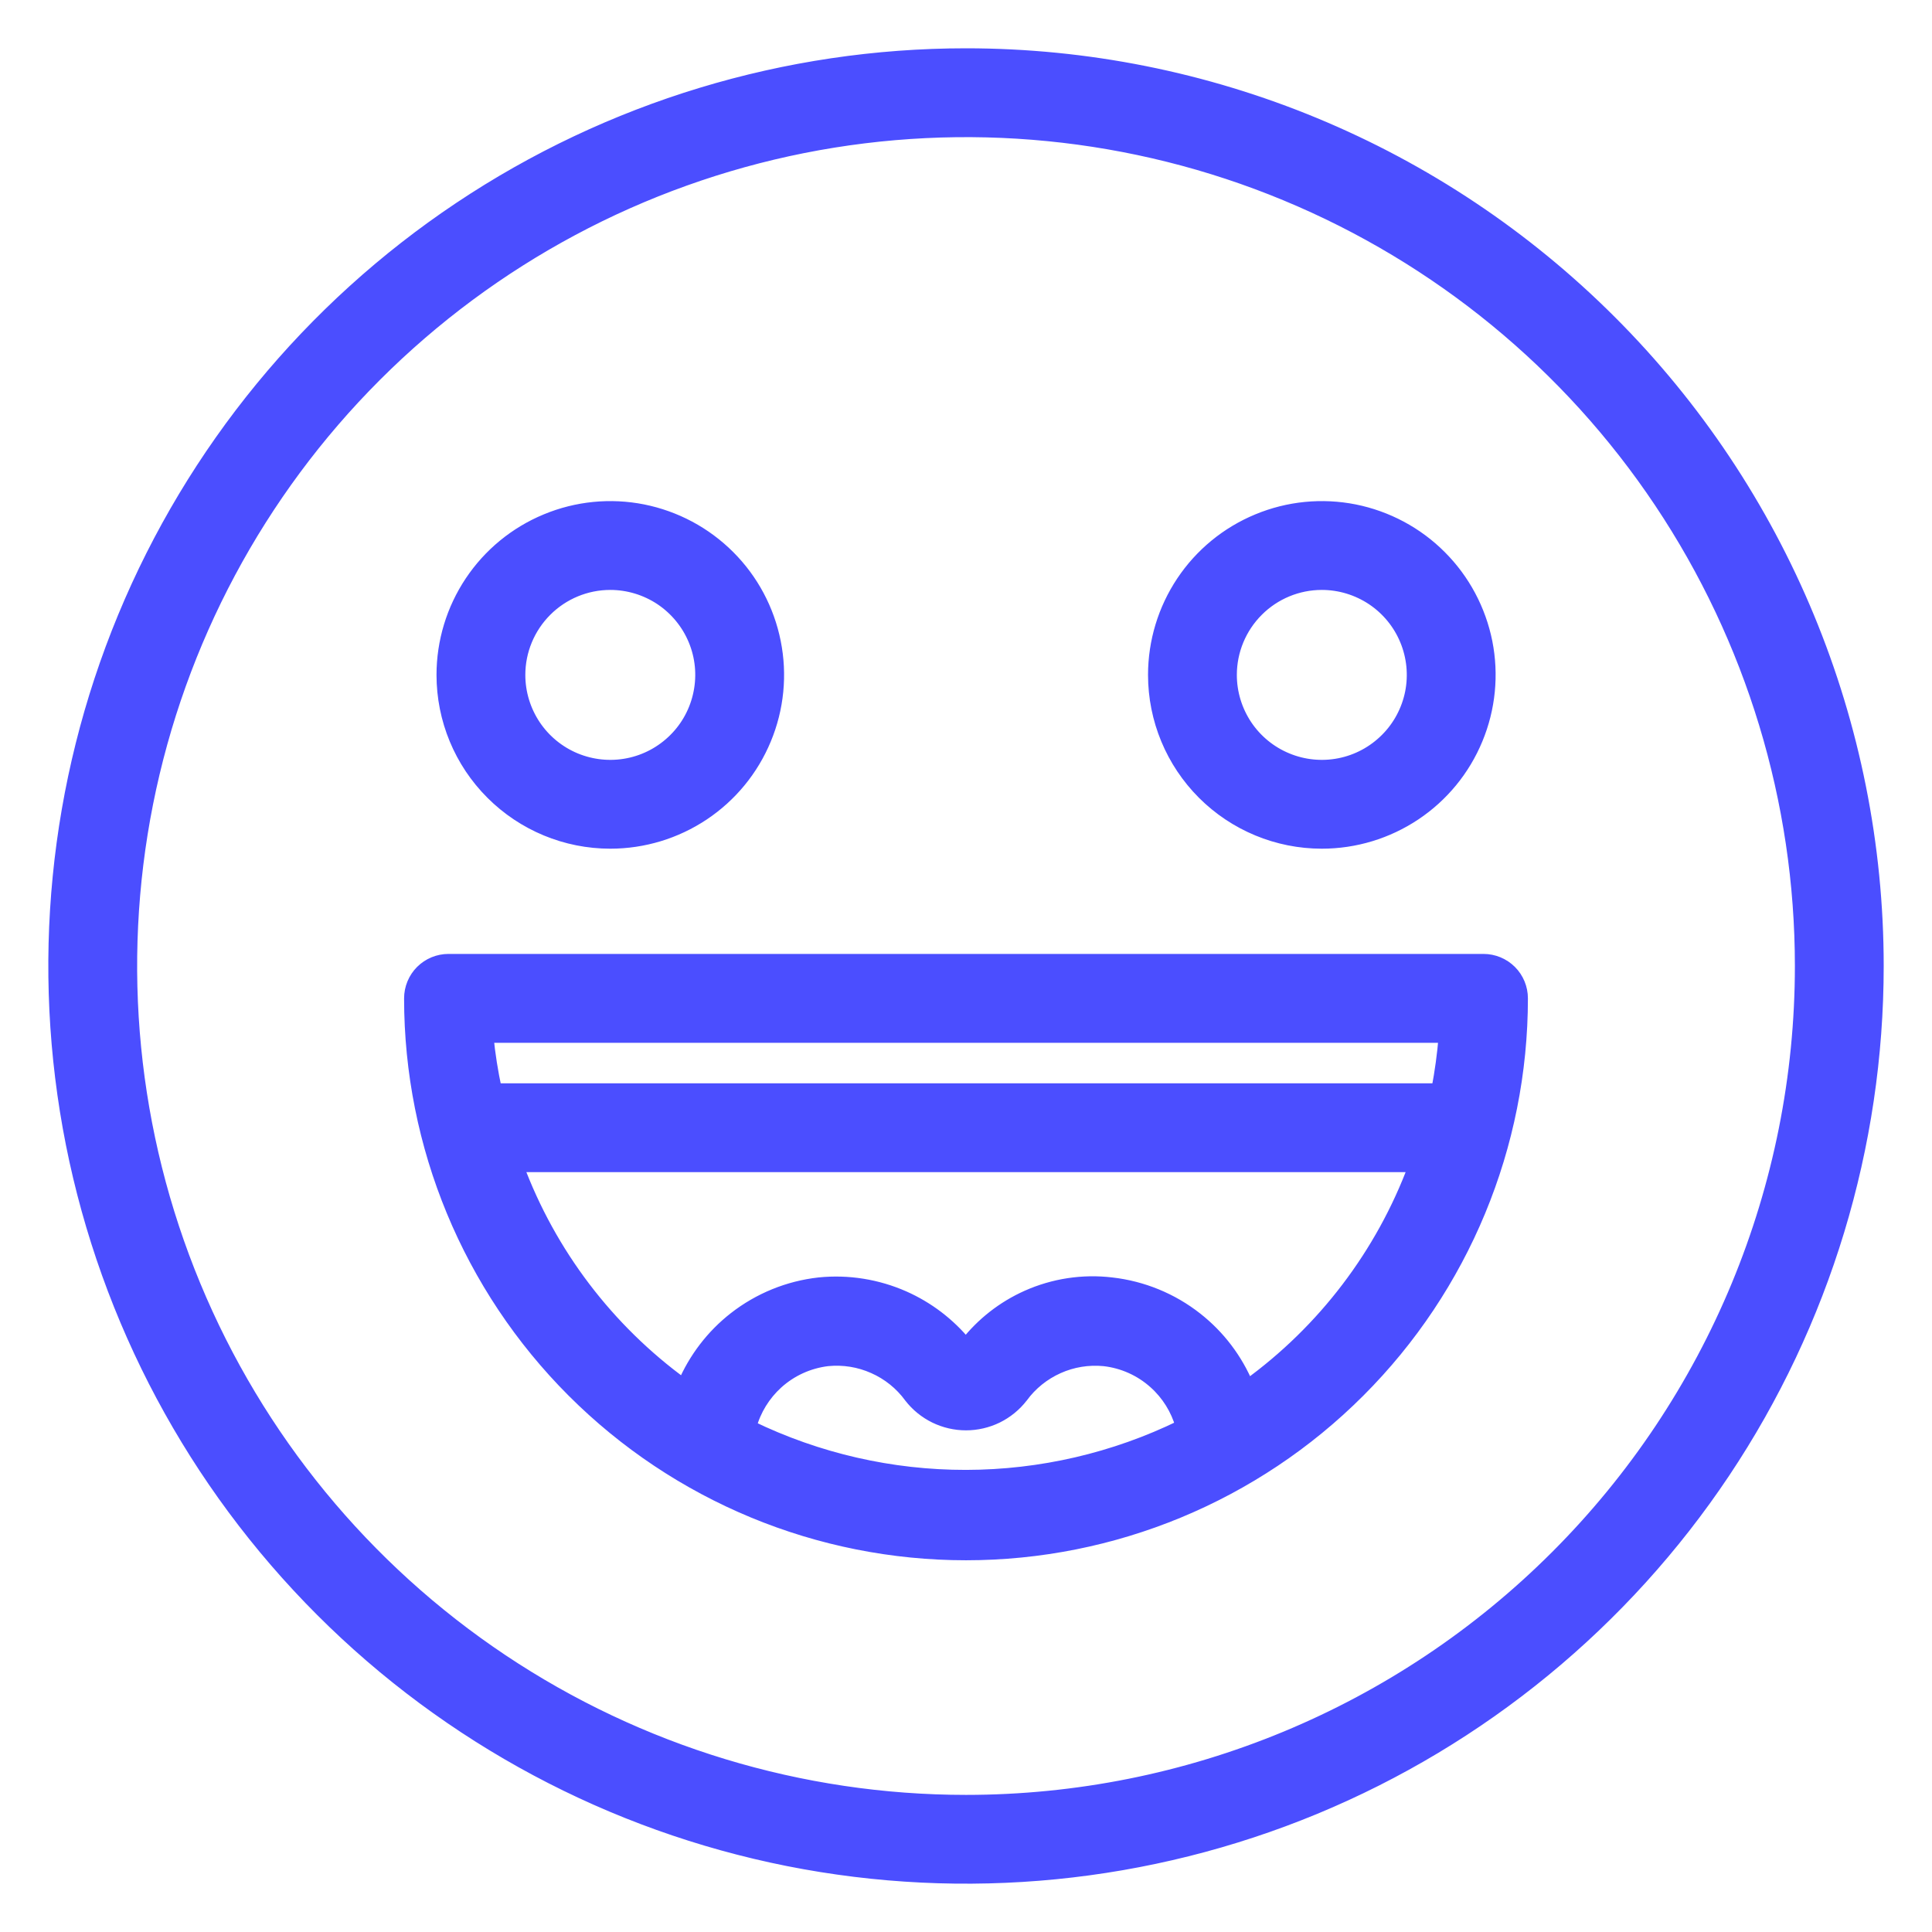
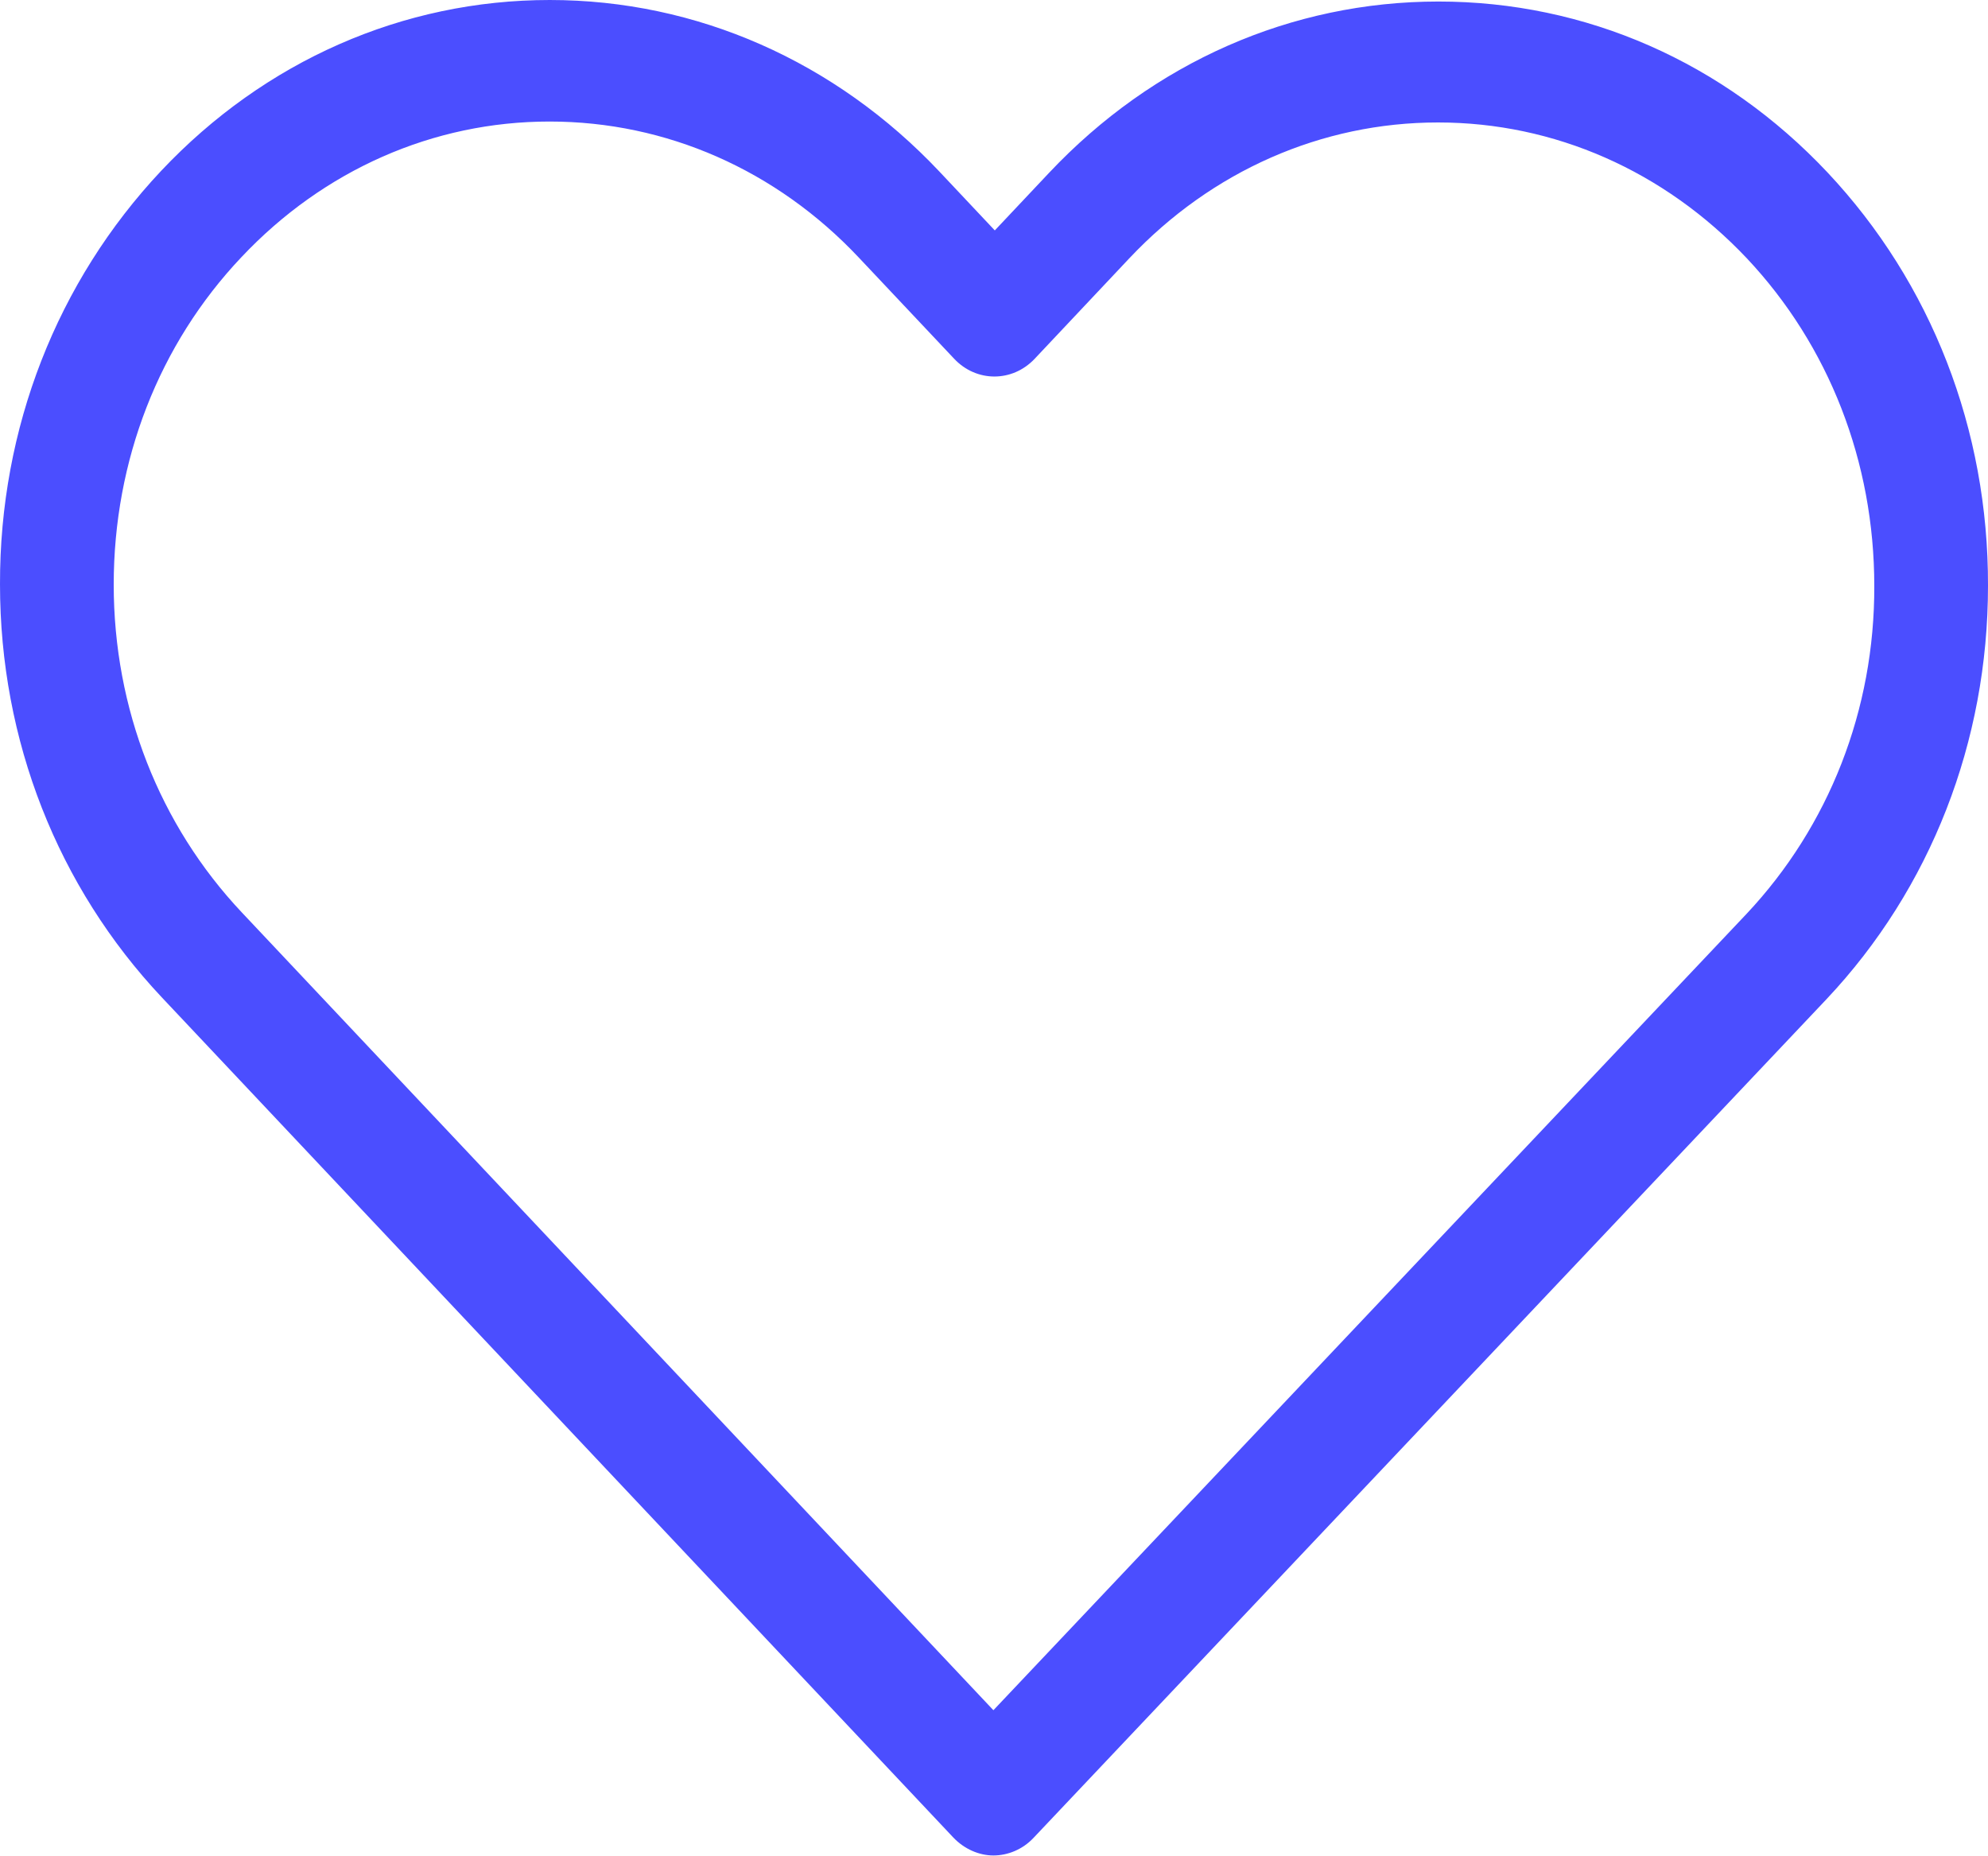
- <svg xmlns="http://www.w3.org/2000/svg" width="32" height="32" viewBox="0 0 32 32" fill="none">
-   <path d="M10.108 13.957C10.658 13.957 11.195 13.794 11.652 13.489C12.109 13.184 12.465 12.75 12.675 12.242C12.886 11.734 12.941 11.175 12.833 10.636C12.726 10.098 12.462 9.602 12.073 9.214C11.684 8.825 11.189 8.561 10.65 8.453C10.111 8.346 9.553 8.401 9.045 8.612C8.537 8.822 8.103 9.178 7.798 9.635C7.493 10.092 7.33 10.629 7.33 11.179C7.33 11.915 7.622 12.622 8.144 13.143C8.665 13.664 9.371 13.957 10.108 13.957ZM10.108 9.671C10.406 9.671 10.698 9.76 10.946 9.925C11.193 10.091 11.387 10.326 11.501 10.602C11.615 10.877 11.645 11.18 11.586 11.473C11.528 11.765 11.385 12.034 11.174 12.244C10.963 12.455 10.695 12.599 10.402 12.657C10.11 12.715 9.807 12.685 9.531 12.571C9.256 12.457 9.021 12.264 8.855 12.016C8.69 11.768 8.601 11.477 8.601 11.179C8.601 10.779 8.76 10.396 9.043 10.113C9.325 9.83 9.709 9.671 10.108 9.671Z" fill="#4B4EFF" stroke="#4B4EFF" stroke-width="0.2" />
-   <path d="M21.893 13.957C22.443 13.957 22.98 13.794 23.437 13.489C23.894 13.184 24.25 12.75 24.46 12.242C24.671 11.734 24.726 11.175 24.619 10.636C24.511 10.098 24.247 9.602 23.858 9.214C23.47 8.825 22.974 8.561 22.436 8.453C21.896 8.346 21.338 8.401 20.83 8.612C20.322 8.822 19.888 9.178 19.583 9.635C19.278 10.092 19.115 10.629 19.115 11.179C19.115 11.915 19.408 12.622 19.929 13.143C20.45 13.664 21.157 13.957 21.893 13.957ZM21.893 9.671C22.192 9.671 22.483 9.76 22.731 9.925C22.979 10.091 23.172 10.326 23.286 10.602C23.4 10.877 23.43 11.18 23.372 11.473C23.313 11.765 23.17 12.034 22.959 12.244C22.748 12.455 22.48 12.599 22.187 12.657C21.895 12.715 21.592 12.685 21.317 12.571C21.041 12.457 20.806 12.264 20.64 12.016C20.475 11.768 20.386 11.477 20.386 11.179C20.386 10.779 20.545 10.396 20.828 10.113C21.11 9.83 21.494 9.671 21.893 9.671Z" fill="#4B4EFF" stroke="#4B4EFF" stroke-width="0.2" />
-   <path d="M16 0.9C13.014 0.9 10.094 1.786 7.611 3.445C5.128 5.104 3.192 7.462 2.049 10.222C0.907 12.981 0.608 16.017 1.19 18.946C1.773 21.875 3.211 24.566 5.323 26.677C7.434 28.789 10.125 30.227 13.054 30.81C15.983 31.392 19.019 31.093 21.779 29.951C24.538 28.808 26.896 26.872 28.555 24.389C30.214 21.906 31.1 18.986 31.1 16C31.1 11.995 29.509 8.154 26.677 5.323C23.846 2.491 20.005 0.9 16 0.9ZM16 29.829C13.265 29.829 10.591 29.017 8.317 27.498C6.043 25.979 4.271 23.819 3.224 21.292C2.177 18.765 1.904 15.985 2.437 13.302C2.971 10.62 4.288 8.156 6.222 6.222C8.156 4.288 10.62 2.971 13.302 2.437C15.985 1.904 18.765 2.177 21.292 3.224C23.819 4.271 25.979 6.043 27.498 8.317C29.017 10.591 29.829 13.265 29.829 16C29.829 19.668 28.372 23.185 25.778 25.778C23.185 28.372 19.668 29.829 16 29.829Z" fill="#4B4EFF" stroke="#4B4EFF" stroke-width="0.2" />
-   <path d="M15.073 23.136L15.073 23.136L15.074 23.138C15.184 23.279 15.324 23.393 15.485 23.472C15.645 23.55 15.821 23.591 16 23.591C16.178 23.591 16.355 23.55 16.515 23.472C16.675 23.393 16.816 23.279 16.925 23.138L16.925 23.138L16.927 23.136C17.081 22.925 17.288 22.759 17.527 22.652C17.765 22.545 18.027 22.503 18.287 22.528C18.598 22.563 18.89 22.694 19.123 22.903C19.337 23.094 19.491 23.343 19.569 23.618C18.458 24.161 17.238 24.444 16.001 24.446C14.764 24.448 13.543 24.168 12.43 23.628C12.506 23.351 12.659 23.102 12.872 22.908C13.104 22.698 13.396 22.565 13.707 22.528C13.968 22.502 14.231 22.544 14.47 22.651C14.71 22.757 14.918 22.924 15.073 23.136ZM15.998 22.263C15.722 21.926 15.371 21.658 14.971 21.481C14.531 21.287 14.047 21.209 13.568 21.258L13.568 21.258L13.567 21.258C13.056 21.315 12.571 21.513 12.165 21.83C11.794 22.12 11.504 22.5 11.32 22.932C10.069 22.022 9.113 20.764 8.573 19.314H23.427C22.885 20.771 21.924 22.036 20.664 22.948C20.482 22.512 20.192 22.129 19.819 21.836C19.413 21.516 18.925 21.316 18.411 21.258C17.934 21.201 17.45 21.275 17.011 21.471C16.613 21.649 16.265 21.921 15.998 22.263ZM24.571 15.9H7.428C7.26 15.9 7.098 15.967 6.979 16.086C6.86 16.205 6.793 16.367 6.793 16.536C6.793 18.978 7.763 21.32 9.489 23.046C11.216 24.773 13.558 25.743 16 25.743C18.442 25.743 20.784 24.773 22.51 23.046C24.237 21.32 25.207 18.978 25.207 16.536C25.207 16.367 25.14 16.205 25.021 16.086C24.901 15.967 24.74 15.9 24.571 15.9ZM8.074 17.172H23.928C23.904 17.464 23.864 17.755 23.809 18.043H8.211C8.149 17.755 8.103 17.464 8.074 17.172Z" fill="#4B4EFF" stroke="#4B4EFF" stroke-width="0.2" />
+ <svg xmlns="http://www.w3.org/2000/svg" width="30" height="28" viewBox="0 0 30 28" fill="none">
+   <path d="M27.577 2.601C26.008 0.935 23.928 0.023 21.707 0.023C19.487 0.023 17.401 0.942 15.831 2.608L15.012 3.477L14.178 2.591C12.608 0.926 10.516 0 8.296 0C6.082 0 3.995 0.919 2.432 2.578C0.859 4.251 -0.006 6.465 3.33714e-05 8.819C3.33714e-05 11.175 0.872 13.383 2.441 15.05L14.386 27.729C14.552 27.904 14.776 28 14.991 28C15.206 28 15.43 27.911 15.595 27.736L27.565 15.076C29.134 13.41 30 11.195 30 8.839C30.006 6.485 29.147 4.271 27.577 2.601ZM26.357 13.79L14.991 25.808L3.65 13.77C2.404 12.448 1.716 10.693 1.716 8.822C1.716 6.951 2.398 5.196 3.643 3.881C4.883 2.565 6.536 1.834 8.293 1.834C10.055 1.834 11.715 2.565 12.96 3.887L14.399 5.414C14.735 5.771 15.277 5.771 15.614 5.414L17.04 3.9C18.285 2.578 19.945 1.848 21.701 1.848C23.457 1.848 25.111 2.578 26.357 3.894C27.602 5.216 28.284 6.971 28.284 8.842C28.29 10.71 27.602 12.465 26.357 13.79Z" fill="#4B4EFF" />
</svg>
